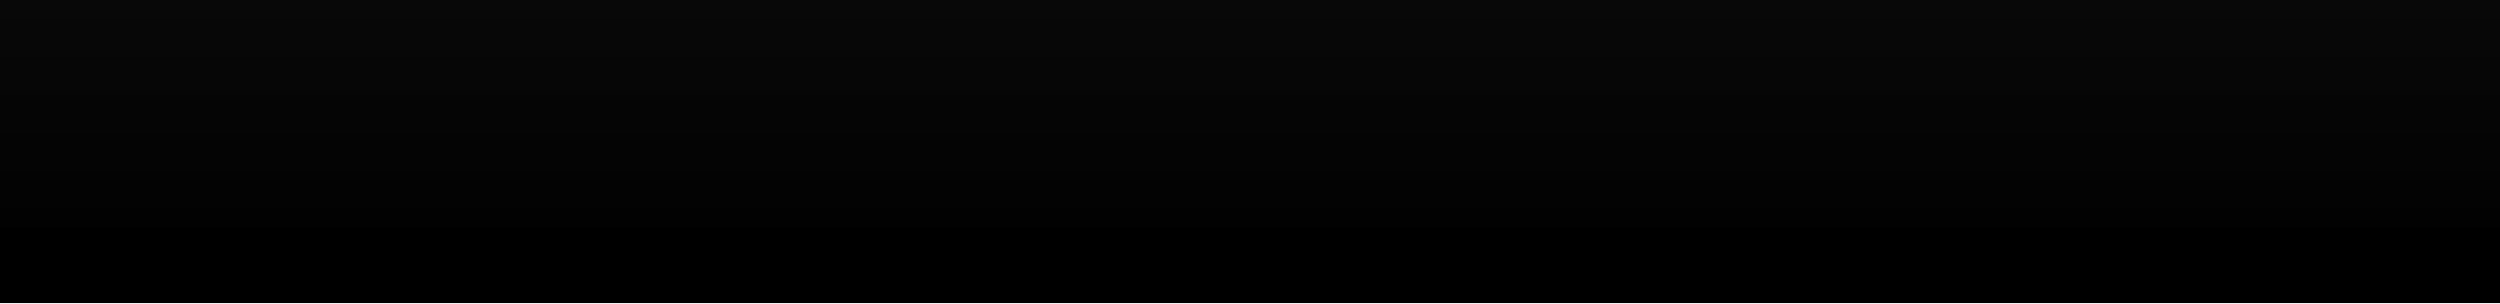
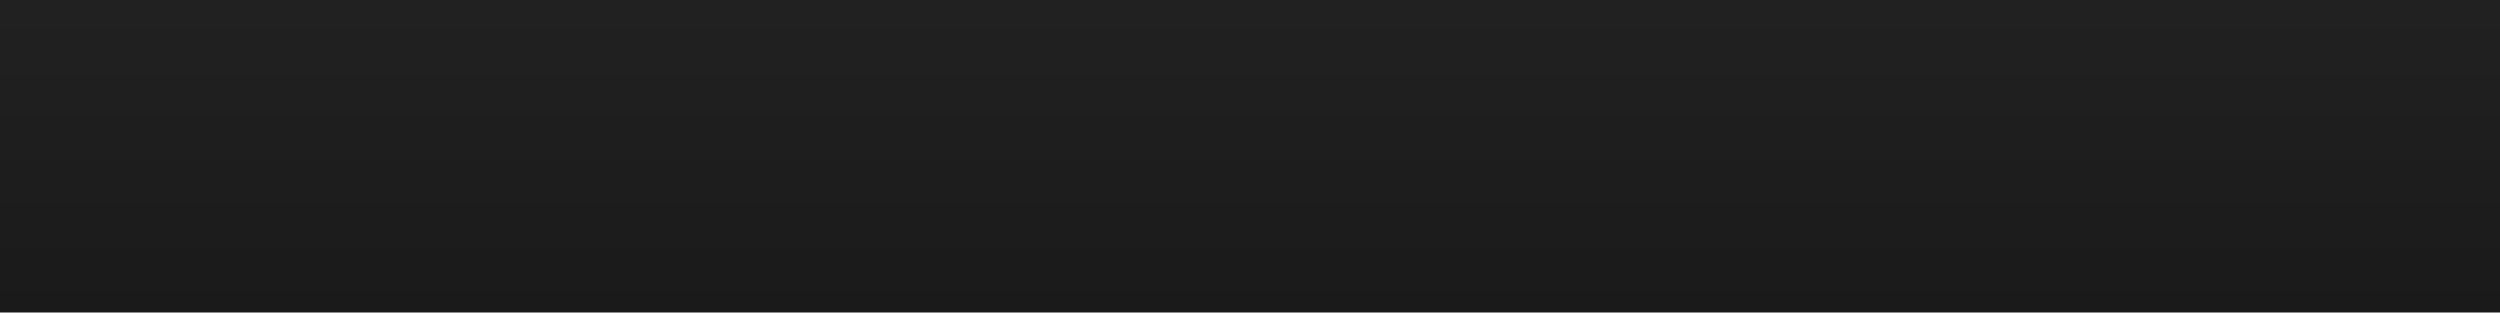
- <svg xmlns="http://www.w3.org/2000/svg" xmlns:xlink="http://www.w3.org/1999/xlink" contentScriptType="text/ecmascript" zoomAndPan="magnify" baseProfile="tiny" contentStyleType="text/css" version="1.1" width="33px" preserveAspectRatio="xMidYMid meet" viewBox="3 36 33 4" height="4px" x="0px" y="0px">
+ <svg xmlns="http://www.w3.org/2000/svg" xmlns:xlink="http://www.w3.org/1999/xlink" contentScriptType="text/ecmascript" zoomAndPan="magnify" baseProfile="tiny" contentStyleType="text/css" version="1.1" width="32px" preserveAspectRatio="xMidYMid meet" viewBox="4 36 32 4" height="4px" x="0px" y="0px">
  <linearGradient x1="20" y1="0" x2="20" gradientUnits="userSpaceOnUse" y2="40.001" xlink:type="simple" xlink:actuate="onLoad" id="SVGID_1_" xlink:show="other">
    <stop stop-color="#505050" offset="0" />
    <stop stop-color="#000000" offset="1" />
  </linearGradient>
-   <rect width="40" fill="url(#SVGID_1_)" height="40" />
-   <rect width="40" fill="#000000" y="39" height="1" />
-   <rect width="3.979" fill="none" y="35.994" height="4.006" />
-   <rect x="3.979" width="32.021" fill="none" y="35.994" height="4.006" />
+   <rect width="40" fill="url(#SVGID_1_)" height="40" fill-opacity="0.9" stroke-opacity="0.9" />
+   <rect x="4" width="32" fill="none" y="36" height="4" />
</svg>
